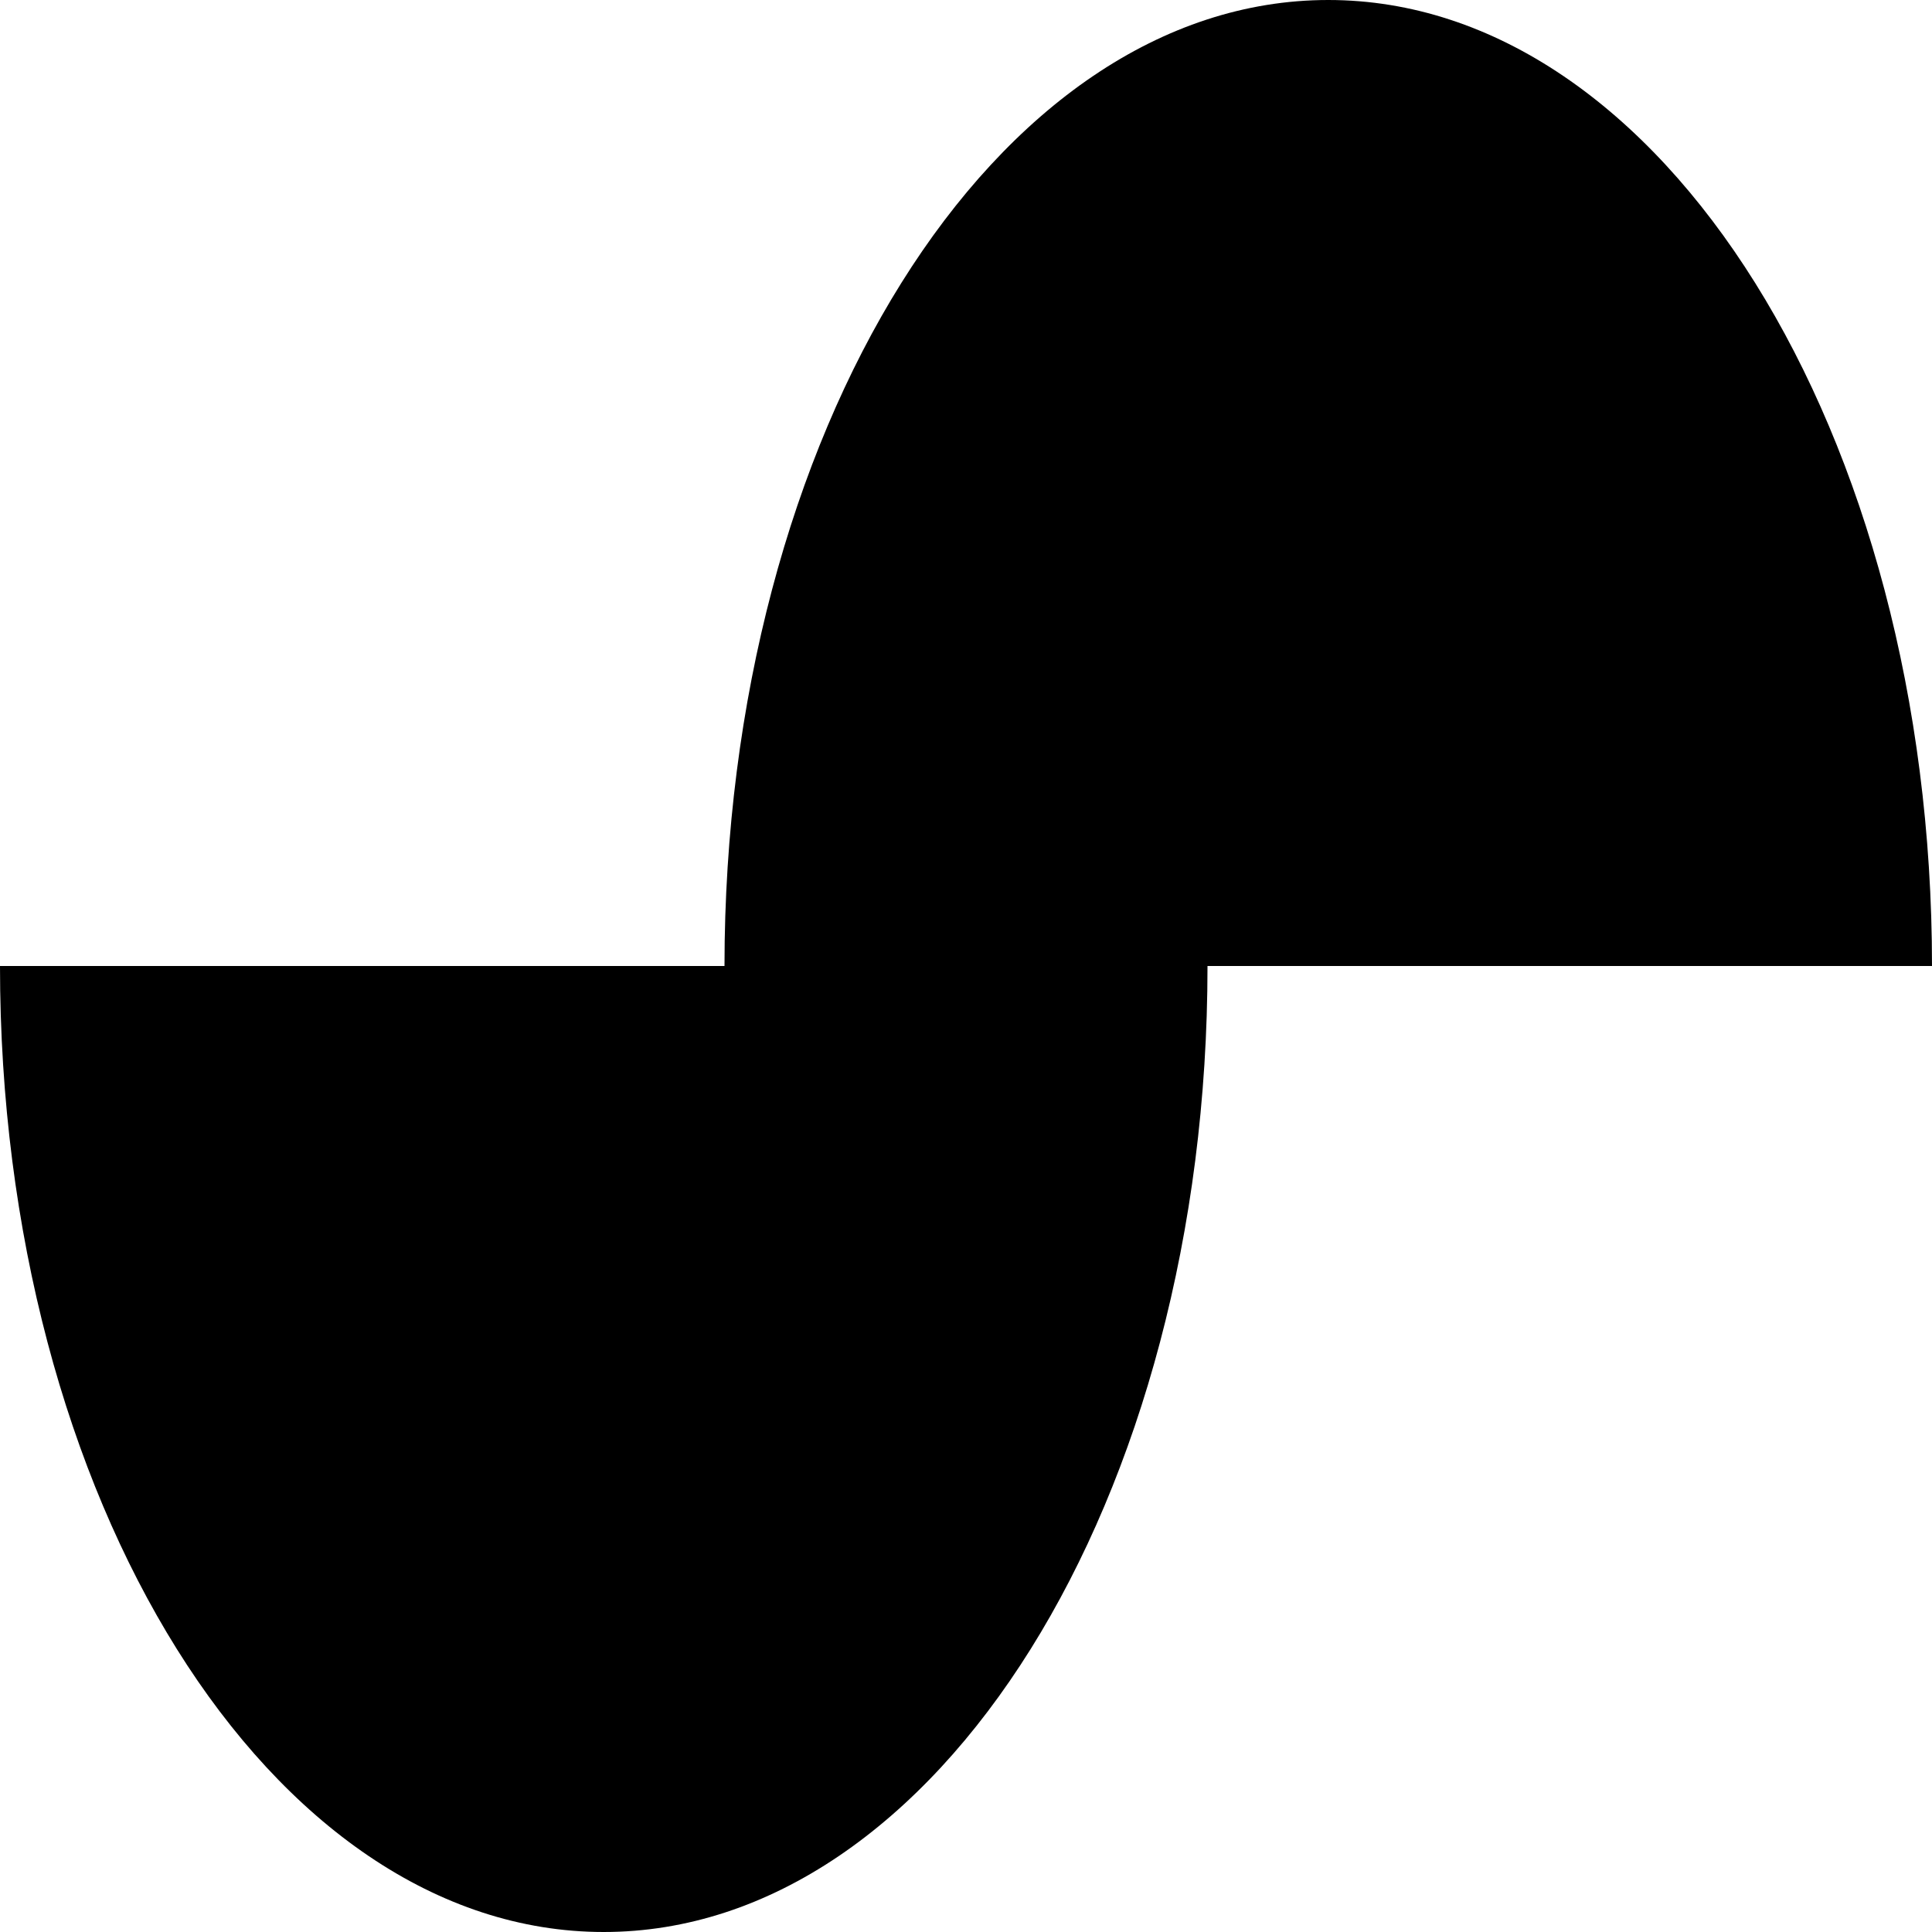
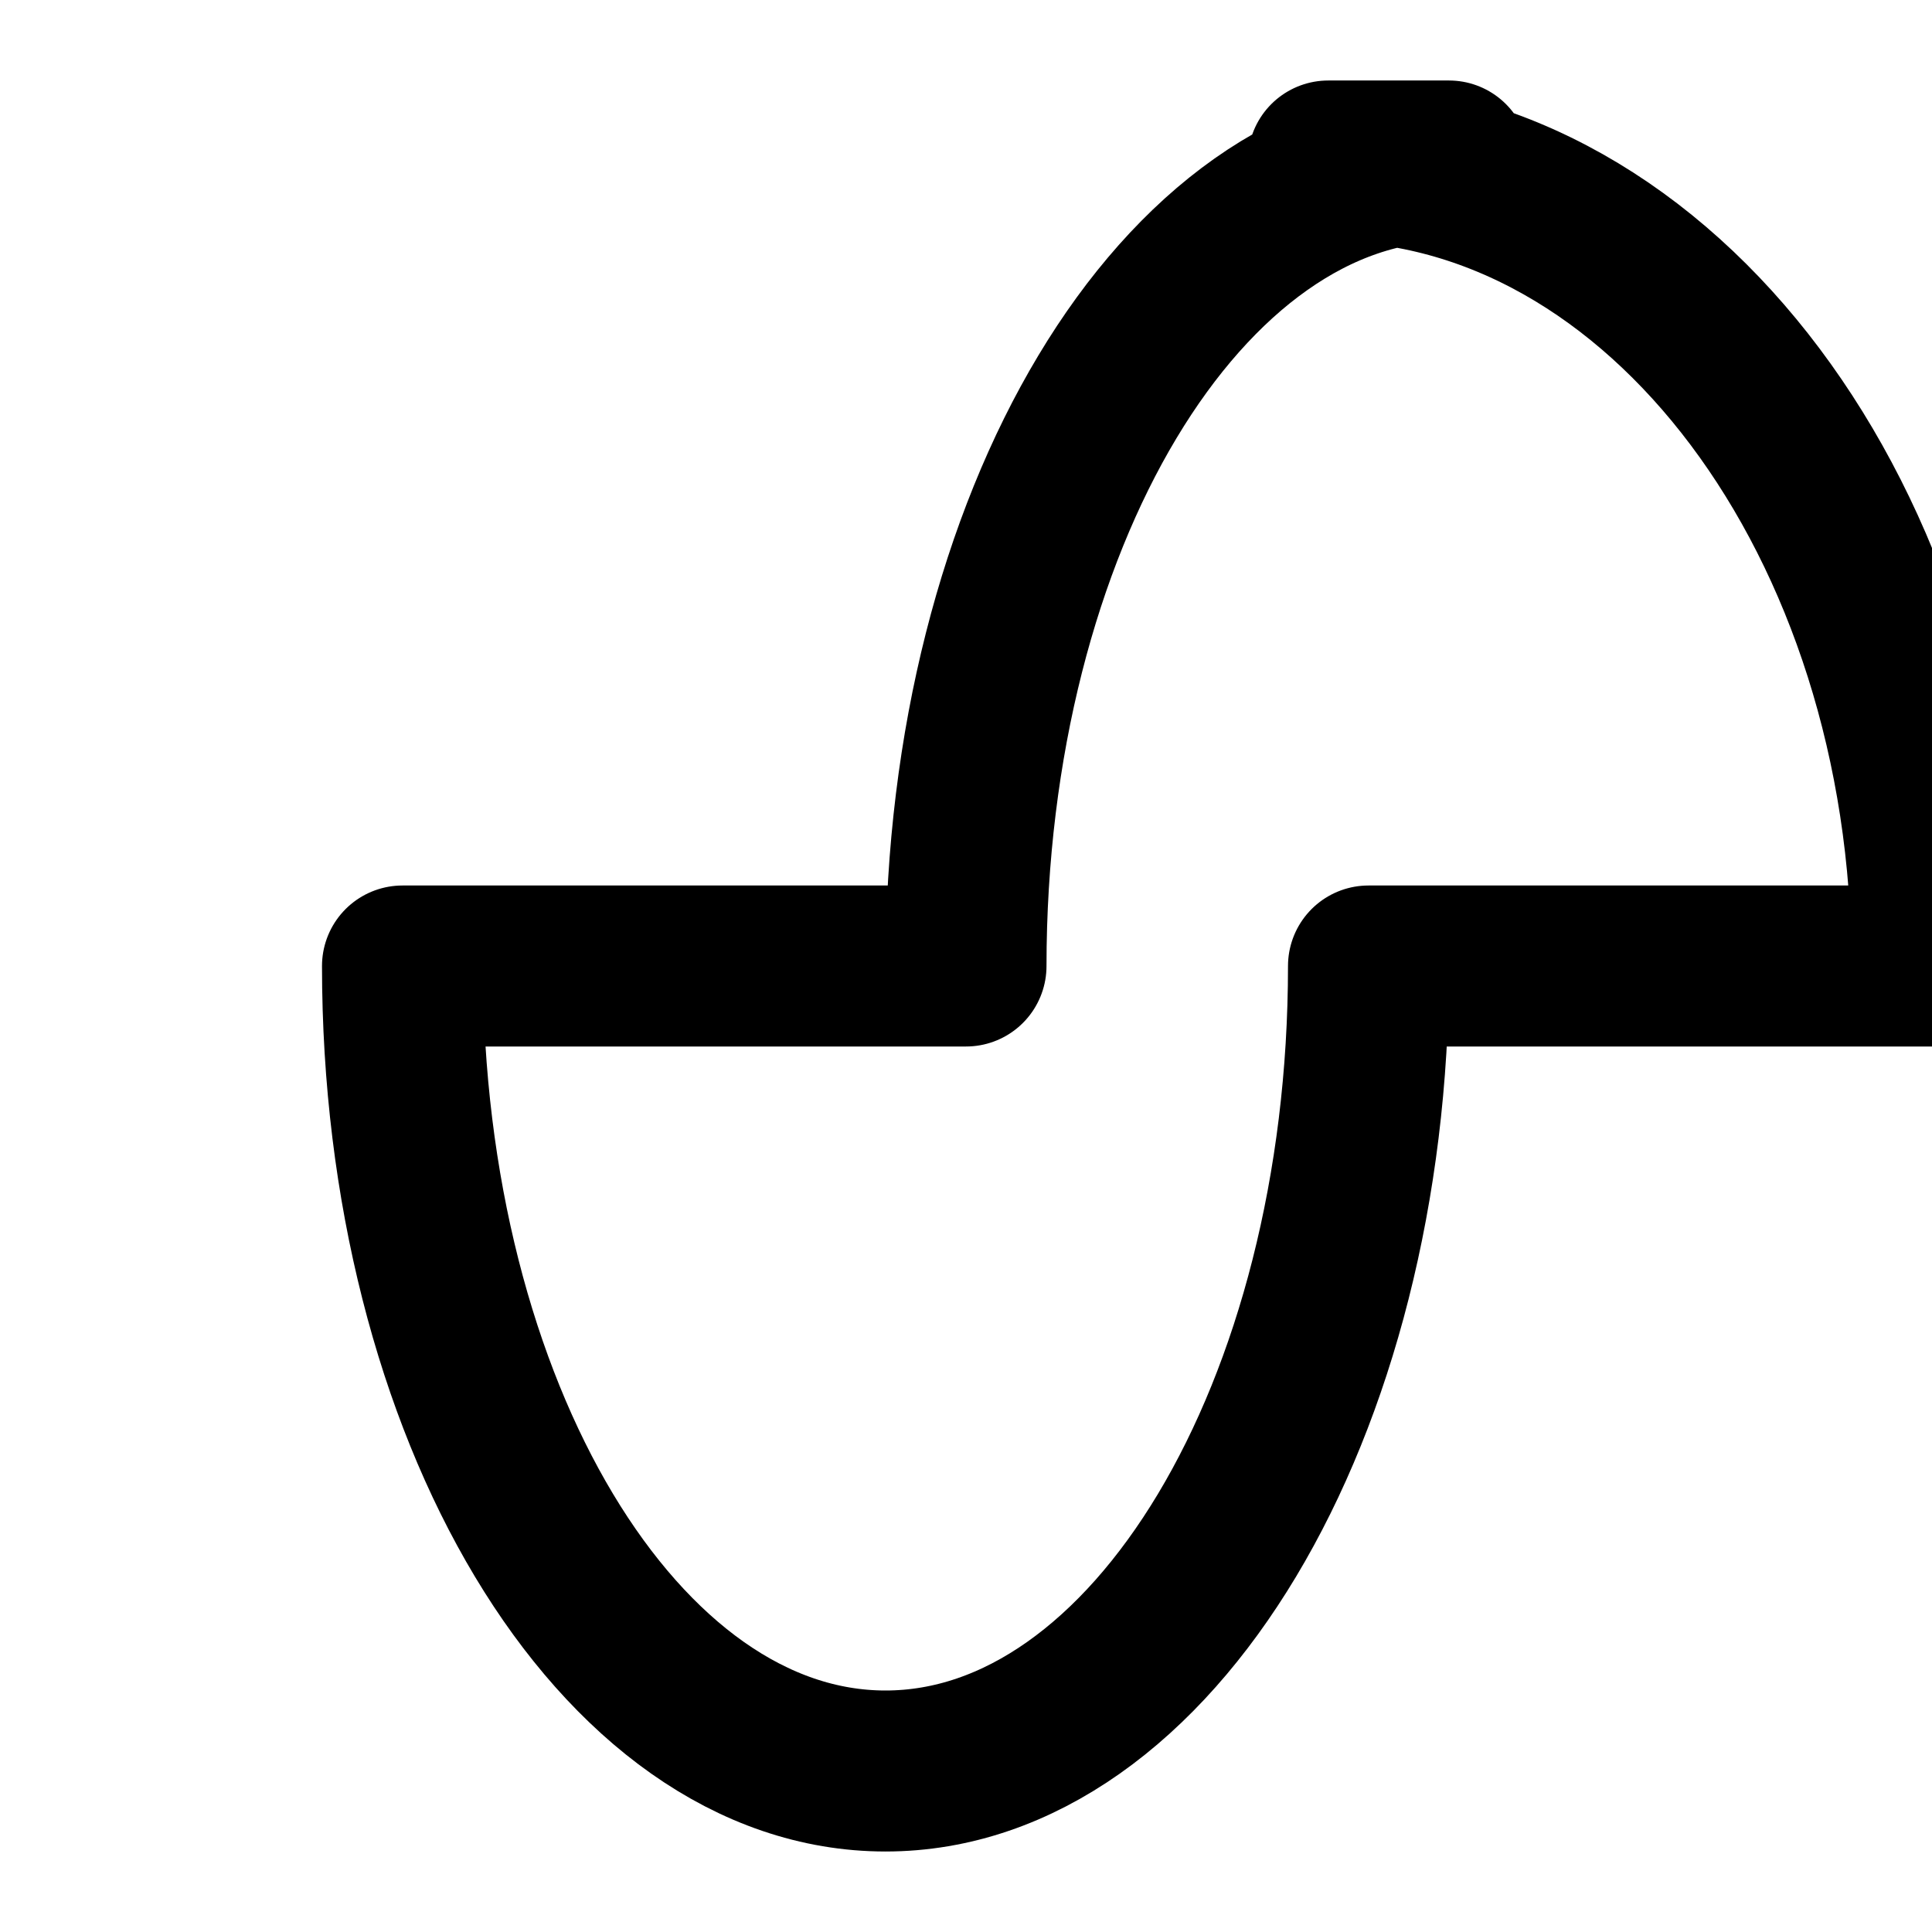
- <svg xmlns="http://www.w3.org/2000/svg" role="img" viewBox="0 0 24 24">
-   <path d="M16.5 0C20.642 0 24 5.373 24 12h-9c0 6.627-3.358 12-7.5 12C3.358 24 0 18.627 0 12h9c0-6.627 3.358-12 7.5-12Z" />
+ <svg xmlns="http://www.w3.org/2000/svg" width="24" height="24" viewBox="0 0 24 24" fill="none" stroke="currentColor" stroke-width="2" stroke-linecap="round" stroke-linejoin="round" class="icon icon-tabler icons-tabler-outline icon-tabler-suno">
+   <path stroke="none" d="M0 0h24v24H0z" fill="none" />
+   <path d="M16.5 2c4.14 0 7.5 4.477 7.5 10h-7c0 5.523-2.686 10-6 10s-6-4.477-6-10h7c0-5.523 2.686-10 6-10Z" />
</svg>
